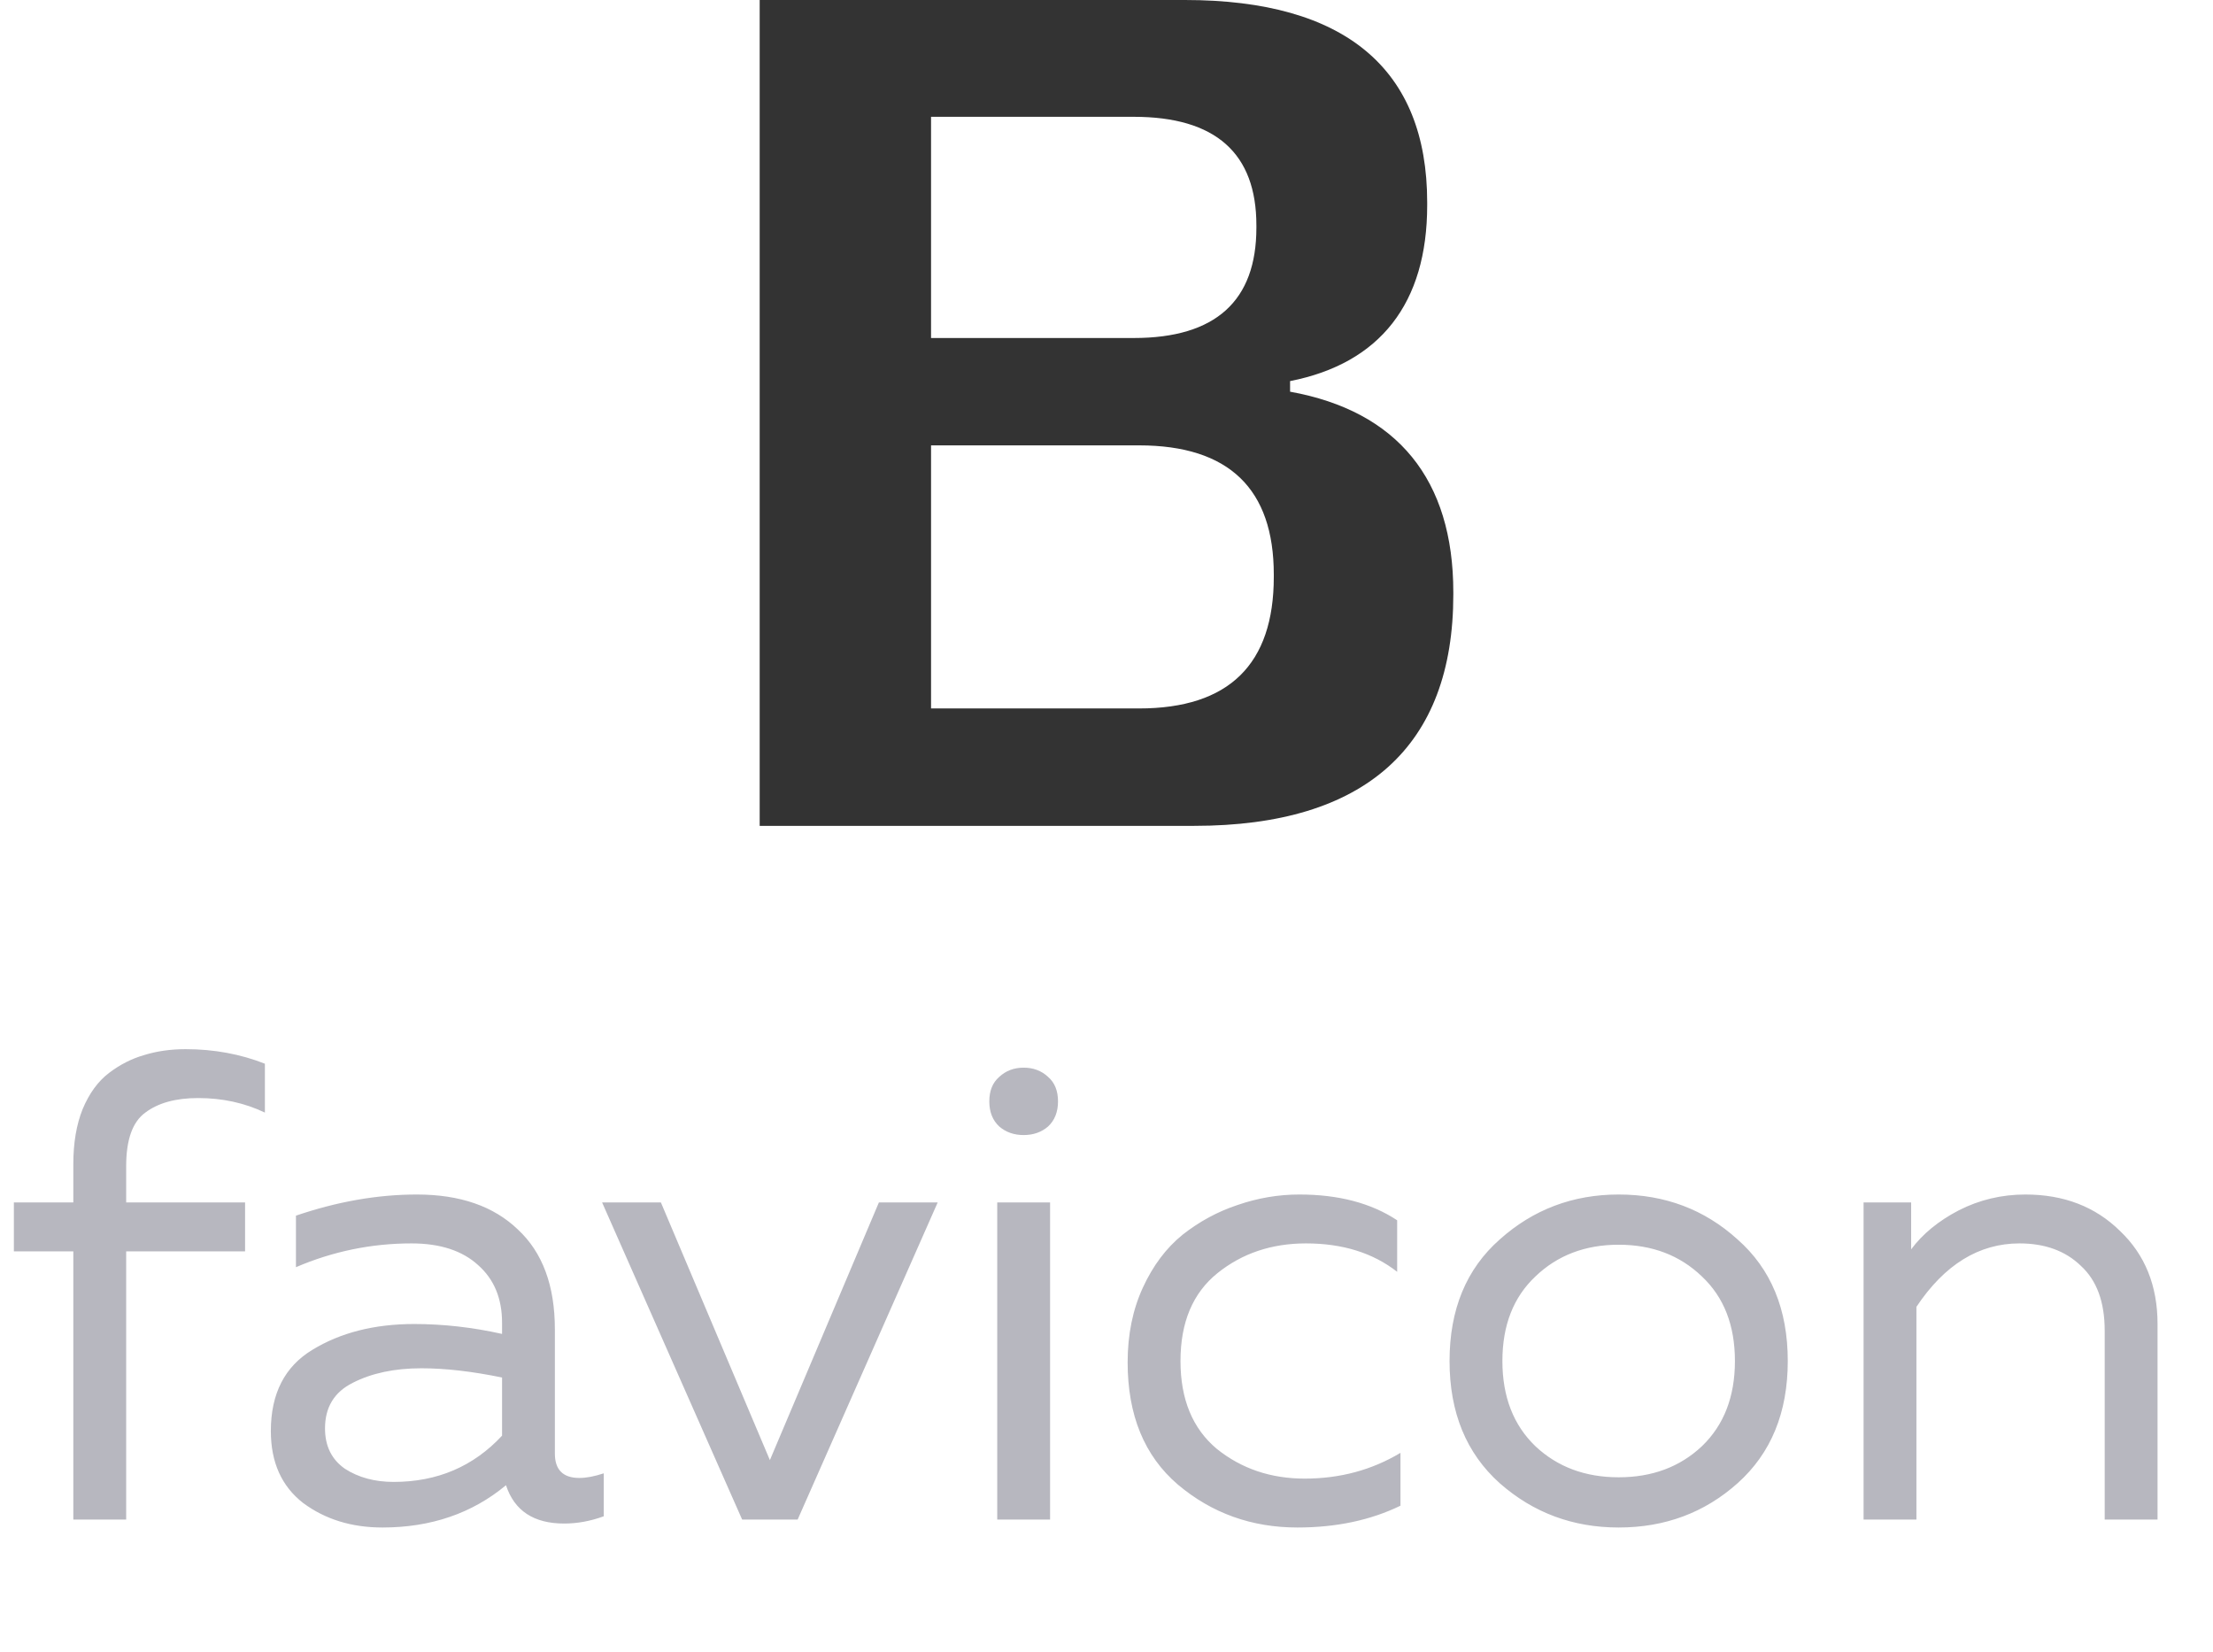
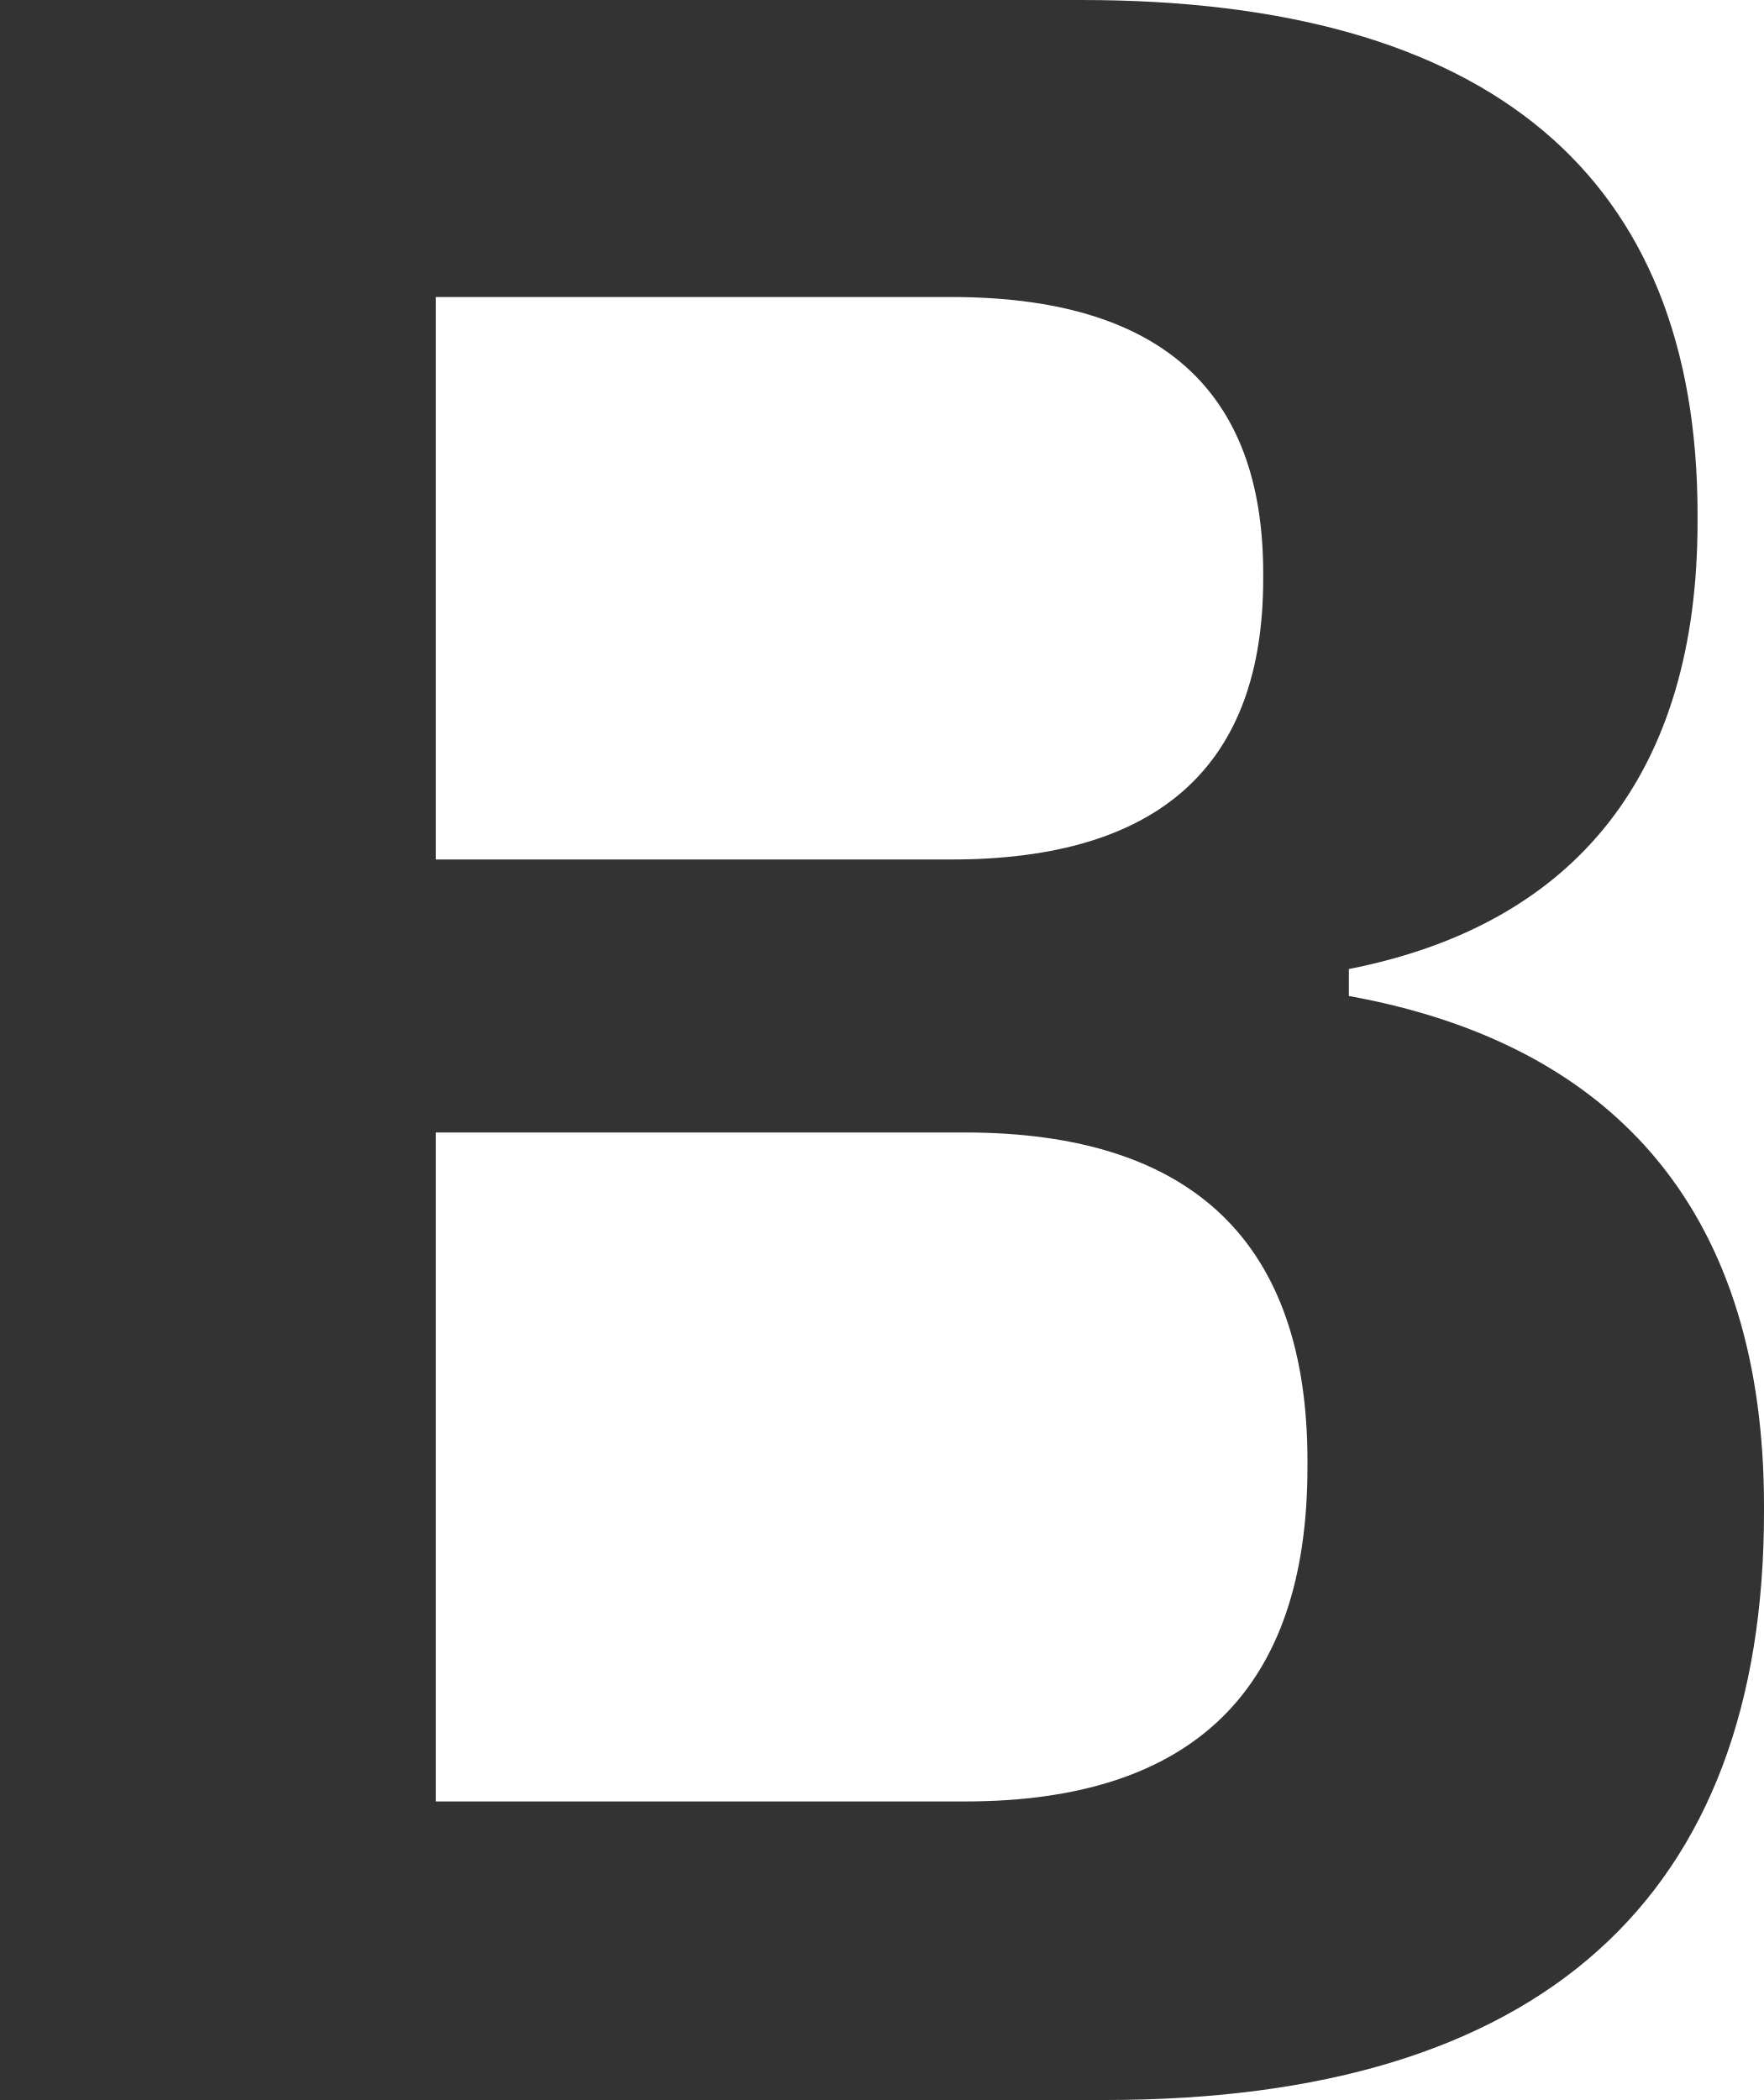
- <svg xmlns="http://www.w3.org/2000/svg" width="67" height="50" viewBox="0 0 67 50" fill="none">
-   <path d="M23 25H36.156C41.344 25 44 22.589 44 18V17.929C44 14.518 42.312 12.446 39.058 11.857V11.536C41.784 11 43.209 9.179 43.209 6.214V6.125C43.209 2.089 40.729 0 35.874 0H23V25ZM28.188 10.232V3.536H34.327C36.806 3.536 38.038 4.643 38.038 6.821V6.893C38.038 9.107 36.806 10.232 34.327 10.232H28.188ZM28.188 21.446V13.482H34.485C37.211 13.482 38.565 14.804 38.565 17.393V17.464C38.565 20.107 37.211 21.446 34.485 21.446H28.188Z" fill="#333333" />
-   <path d="M3.82 46H2.22V37.88H0.42V36.4H2.22V35.24C2.22 34.6 2.313 34.047 2.5 33.58C2.7 33.1 2.967 32.733 3.3 32.48C3.633 32.227 3.987 32.047 4.36 31.94C4.747 31.82 5.167 31.76 5.62 31.76C6.473 31.76 7.273 31.907 8.02 32.2V33.68C7.407 33.387 6.733 33.24 6 33.24C5.32 33.24 4.787 33.387 4.4 33.68C4.013 33.96 3.82 34.5 3.82 35.3V36.4H7.42V37.88H3.82V46ZM16.799 44C16.799 44.493 17.046 44.74 17.54 44.74C17.753 44.74 18 44.693 18.279 44.6V45.9C17.88 46.047 17.48 46.12 17.079 46.12C16.16 46.12 15.573 45.733 15.319 44.96C14.293 45.813 13.046 46.24 11.579 46.24C10.646 46.24 9.846 45.993 9.18 45.5C8.526 44.993 8.2 44.267 8.2 43.32C8.2 42.187 8.62 41.367 9.46 40.86C10.313 40.34 11.339 40.08 12.54 40.08C13.419 40.08 14.306 40.18 15.2 40.38V40.04C15.2 39.307 14.96 38.727 14.479 38.3C13.999 37.86 13.326 37.64 12.46 37.64C11.246 37.64 10.079 37.88 8.96 38.36V36.8C10.213 36.373 11.433 36.16 12.62 36.16C13.926 36.16 14.946 36.513 15.68 37.22C16.426 37.913 16.799 38.92 16.799 40.24V44ZM9.84 43.24C9.84 43.773 10.04 44.18 10.44 44.46C10.853 44.727 11.346 44.86 11.919 44.86C13.239 44.86 14.333 44.393 15.2 43.46V41.7C14.293 41.513 13.479 41.42 12.759 41.42C11.946 41.42 11.253 41.567 10.68 41.86C10.12 42.14 9.84 42.6 9.84 43.24ZM26.609 36.4H28.389L24.149 46H22.469L18.229 36.4H20.009L23.309 44.2L26.609 36.4ZM31.792 46H30.192V36.4H31.792V46ZM31.732 32.6C31.932 32.773 32.032 33.02 32.032 33.34C32.032 33.66 31.932 33.913 31.732 34.1C31.532 34.273 31.285 34.36 30.992 34.36C30.698 34.36 30.452 34.273 30.252 34.1C30.052 33.913 29.952 33.66 29.952 33.34C29.952 33.02 30.052 32.773 30.252 32.6C30.452 32.413 30.698 32.32 30.992 32.32C31.285 32.32 31.532 32.413 31.732 32.6ZM34.14 41.24C34.14 40.4 34.294 39.647 34.6 38.98C34.907 38.313 35.307 37.78 35.8 37.38C36.307 36.98 36.86 36.68 37.46 36.48C38.074 36.267 38.7 36.16 39.34 36.16C40.527 36.16 41.514 36.42 42.3 36.94V38.5C41.567 37.927 40.647 37.64 39.54 37.64C38.5 37.64 37.607 37.94 36.86 38.54C36.114 39.14 35.74 40.027 35.74 41.2C35.74 42.36 36.107 43.247 36.84 43.86C37.587 44.46 38.474 44.76 39.5 44.76C40.567 44.76 41.534 44.5 42.4 43.98V45.58C41.494 46.02 40.454 46.24 39.28 46.24C37.894 46.24 36.687 45.807 35.66 44.94C34.647 44.073 34.14 42.84 34.14 41.24ZM45.406 44.9C44.393 43.993 43.886 42.76 43.886 41.2C43.886 39.64 44.393 38.413 45.406 37.52C46.42 36.613 47.62 36.16 49.006 36.16C50.406 36.16 51.606 36.613 52.606 37.52C53.62 38.413 54.126 39.64 54.126 41.2C54.126 42.76 53.62 43.993 52.606 44.9C51.606 45.793 50.406 46.24 49.006 46.24C47.62 46.24 46.42 45.793 45.406 44.9ZM51.526 43.78C52.193 43.14 52.526 42.28 52.526 41.2C52.526 40.12 52.193 39.267 51.526 38.64C50.86 38 50.02 37.68 49.006 37.68C47.993 37.68 47.153 38 46.486 38.64C45.82 39.267 45.486 40.12 45.486 41.2C45.486 42.28 45.82 43.14 46.486 43.78C47.153 44.407 47.993 44.72 49.006 44.72C50.02 44.72 50.86 44.407 51.526 43.78ZM57.861 37.82C58.208 37.353 58.688 36.96 59.301 36.64C59.928 36.32 60.601 36.16 61.321 36.16C62.481 36.16 63.435 36.527 64.181 37.26C64.941 37.98 65.321 38.92 65.321 40.08V46H63.721V40.28C63.721 39.413 63.481 38.76 63.001 38.32C62.535 37.867 61.915 37.64 61.141 37.64C59.915 37.64 58.875 38.28 58.021 39.56V46H56.421V36.4H57.861V37.82Z" fill="#B7B7BF" />
+ <svg xmlns="http://www.w3.org/2000/svg" width="21" height="25" viewBox="0 0 21 25" fill="none">
+   <path d="M0 25H13.156C18.344 25 21 22.589 21 18V17.929C21 14.518 19.312 12.446 16.058 11.857V11.536C18.784 11 20.209 9.179 20.209 6.214V6.125C20.209 2.089 17.729 0 12.874 0H0V25ZM5.188 10.232V3.536H11.327C13.806 3.536 15.038 4.643 15.038 6.821V6.893C15.038 9.107 13.806 10.232 11.327 10.232H5.188ZM5.188 21.446V13.482H11.485C14.211 13.482 15.565 14.804 15.565 17.393V17.464C15.565 20.107 14.211 21.446 11.485 21.446H5.188Z" fill="#333333" />
</svg>
